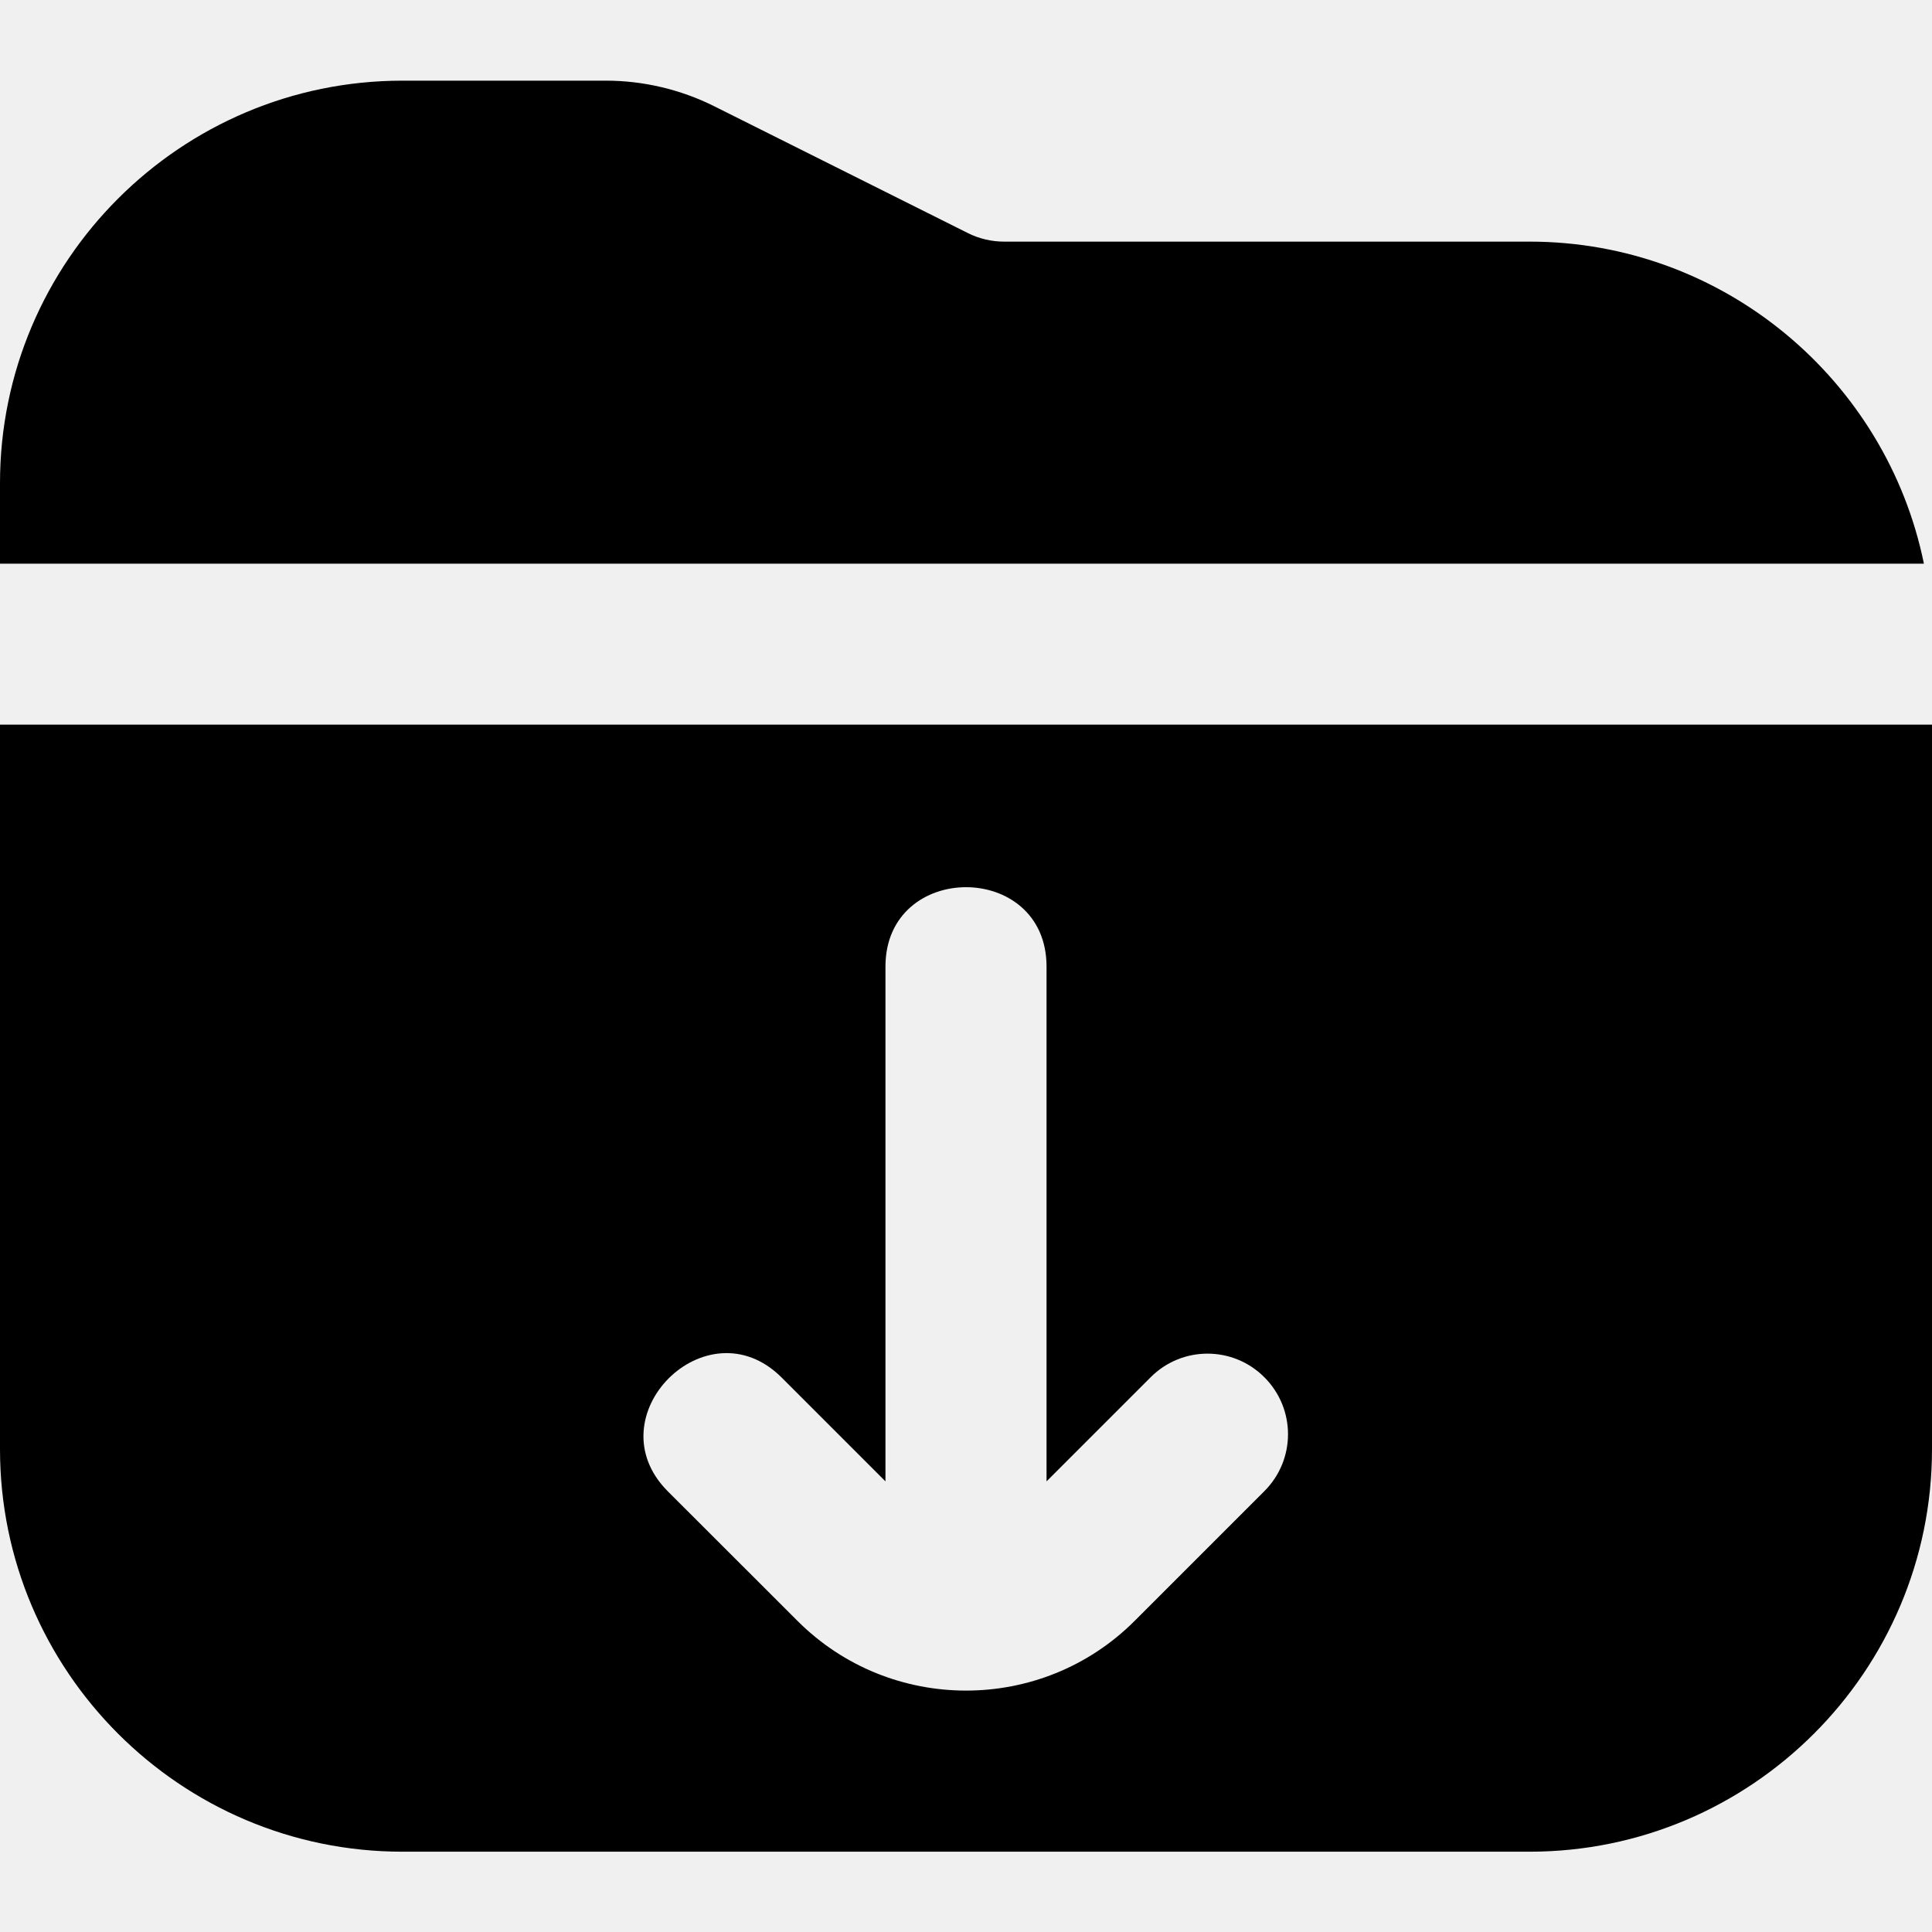
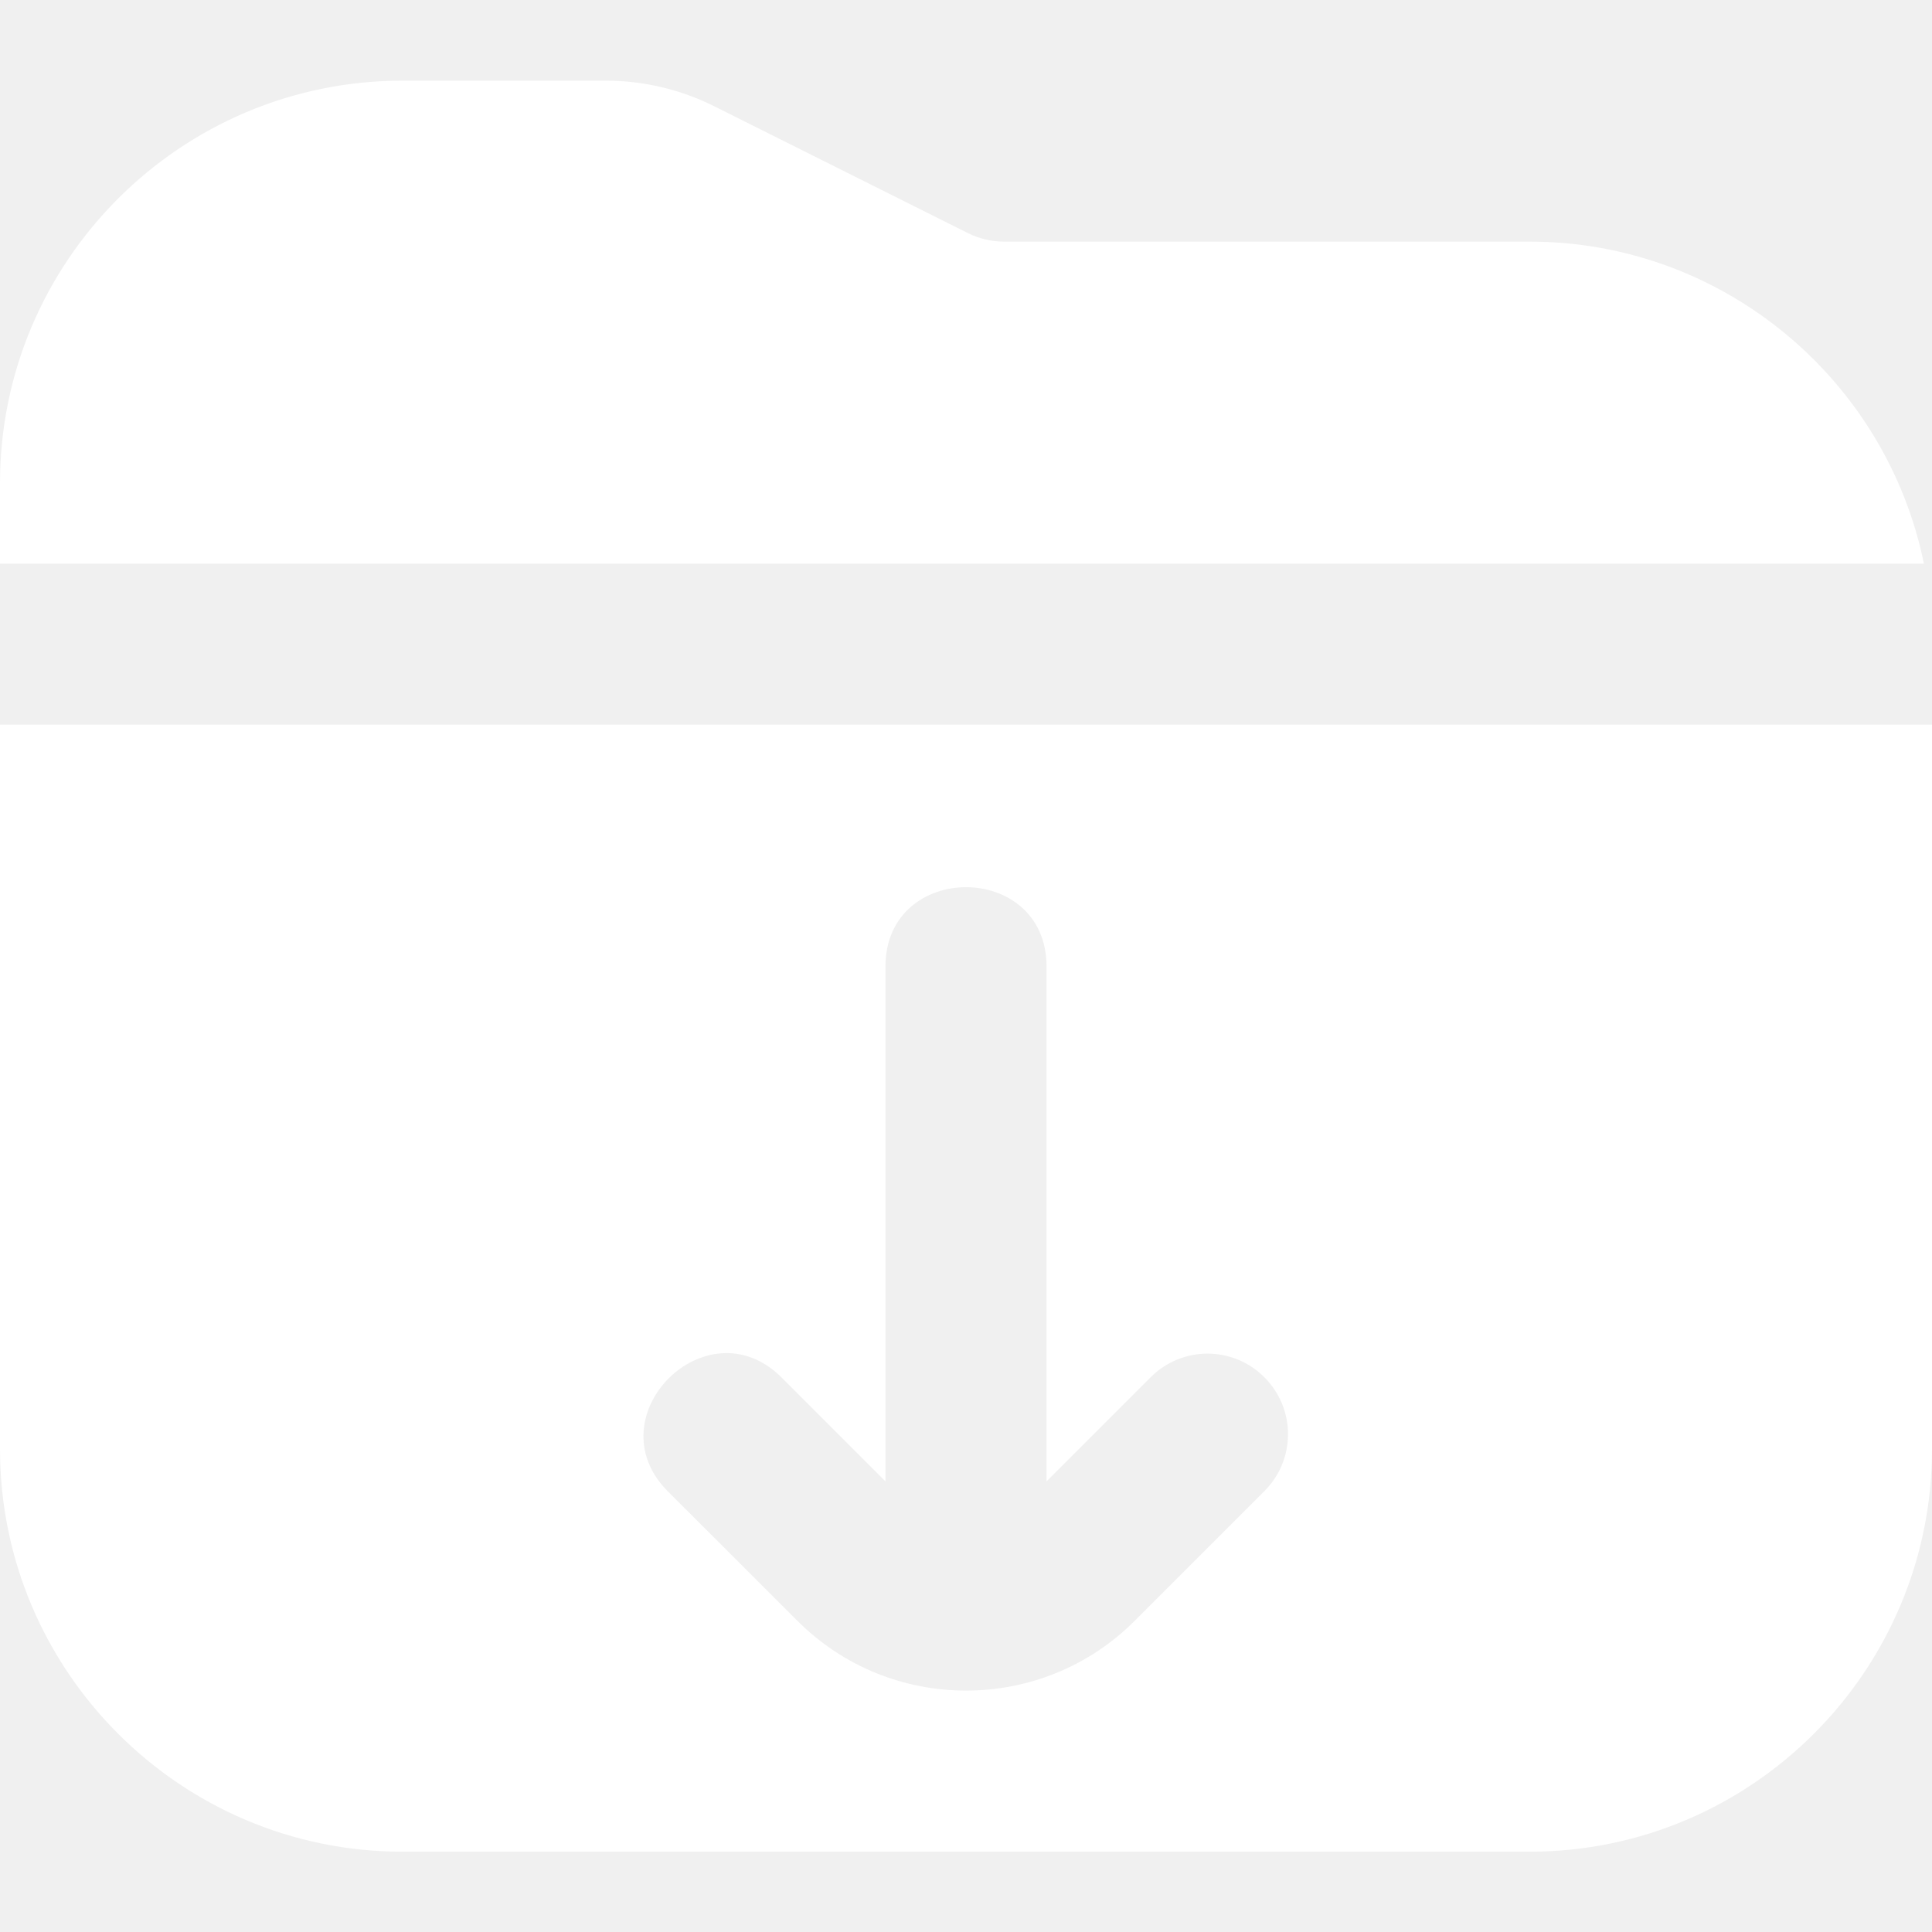
<svg xmlns="http://www.w3.org/2000/svg" width="16" height="16" viewBox="0 0 16 16" fill="none">
  <g clip-path="url(#clip0_96_9907)">
-     <path d="M15.933 4.668H0V4.001C0 2.163 1.495 0.668 3.333 0.668H5.019C5.327 0.668 5.637 0.741 5.913 0.879L8.017 1.931C8.109 1.977 8.212 2.001 8.315 2.001H12.667C14.276 2.001 15.623 3.149 15.933 4.668ZM16 6.001V12.001C16 13.839 14.505 15.335 12.667 15.335H3.333C1.495 15.335 0 13.839 0 12.001V6.001H16ZM10.471 11.406C10.211 11.145 9.789 11.145 9.529 11.406L8.667 12.268V8.001C8.663 7.129 7.337 7.13 7.333 8.001V12.268L6.471 11.406C5.852 10.792 4.915 11.73 5.529 12.349L6.605 13.424C7.374 14.193 8.627 14.193 9.396 13.424L10.471 12.349C10.732 12.088 10.732 11.667 10.471 11.406Z" fill="black" />
+     <path d="M15.933 4.668H0V4.001C0 2.163 1.495 0.668 3.333 0.668H5.019C5.327 0.668 5.637 0.741 5.913 0.879L8.017 1.931C8.109 1.977 8.212 2.001 8.315 2.001H12.667C14.276 2.001 15.623 3.149 15.933 4.668ZM16 6.001V12.001C16 13.839 14.505 15.335 12.667 15.335H3.333C1.495 15.335 0 13.839 0 12.001V6.001H16ZM10.471 11.406C10.211 11.145 9.789 11.145 9.529 11.406L8.667 12.268V8.001C8.663 7.129 7.337 7.13 7.333 8.001V12.268L6.471 11.406C5.852 10.792 4.915 11.73 5.529 12.349L6.605 13.424C7.374 14.193 8.627 14.193 9.396 13.424L10.471 12.349C10.732 12.088 10.732 11.667 10.471 11.406Z" fill="white" />
  </g>
  <defs>
    <clipPath id="clip0_96_9907">
      <rect width="16" height="16" fill="white" />
    </clipPath>
  </defs>
</svg>
